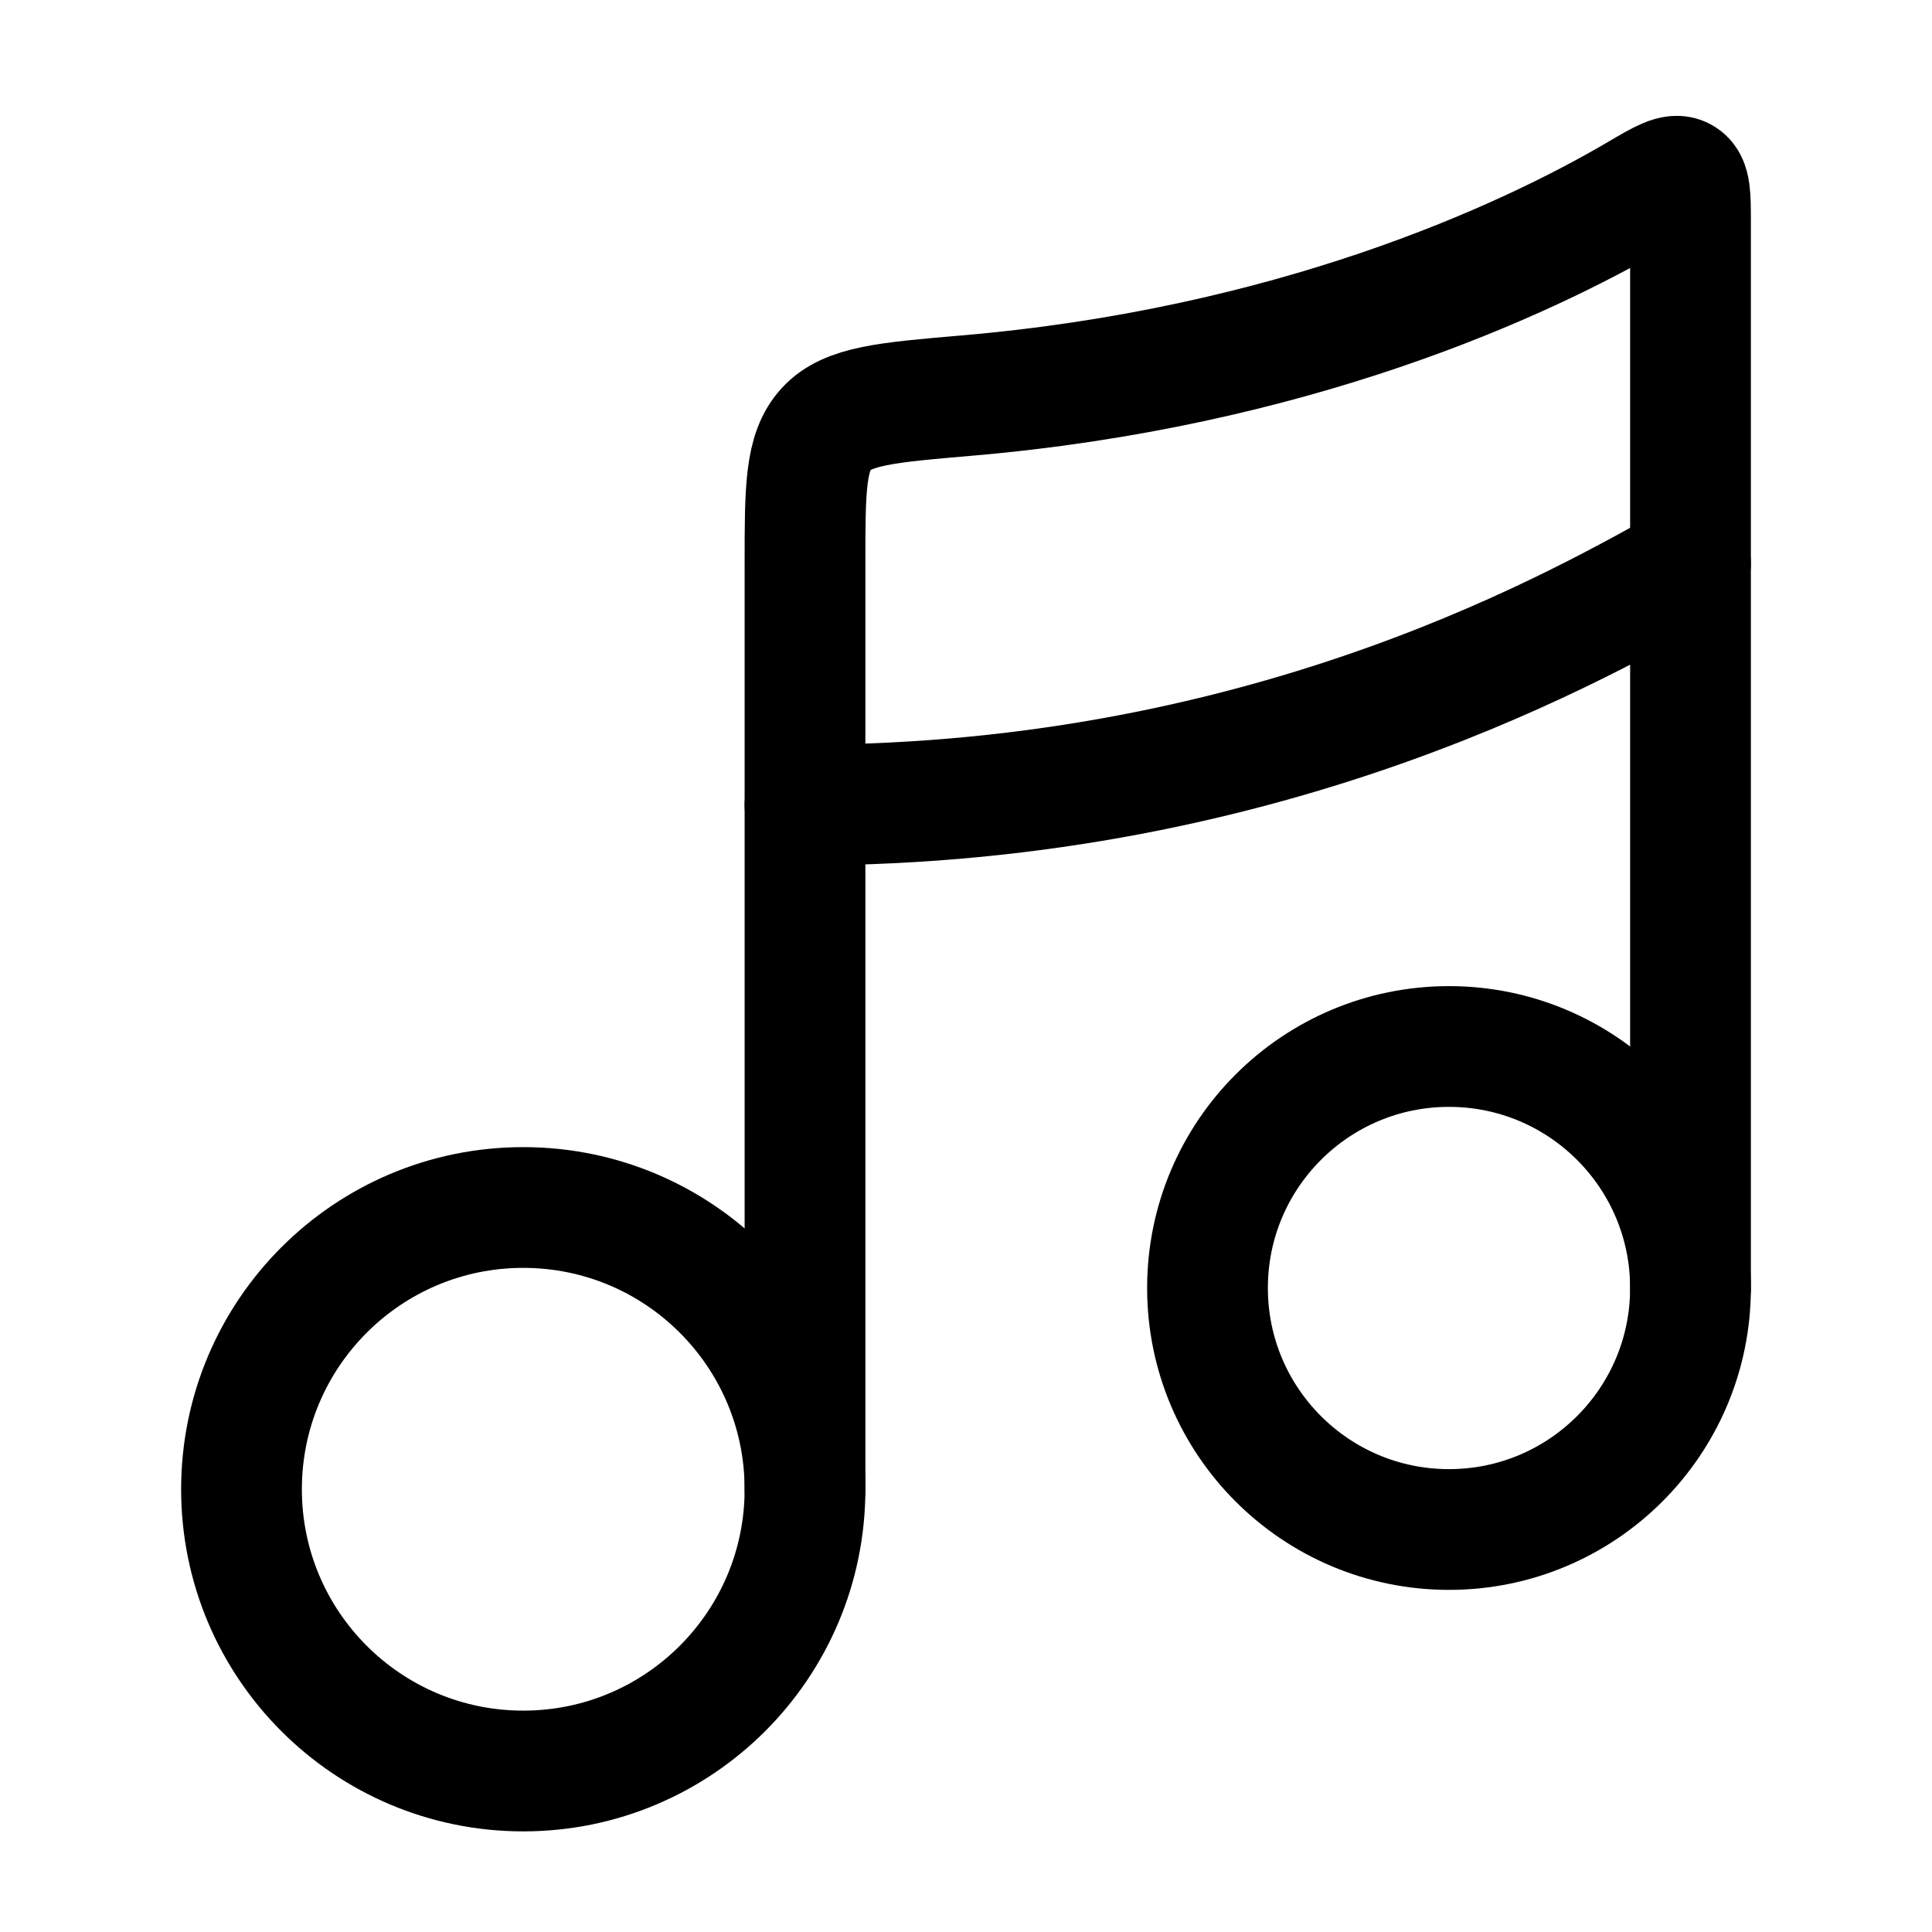
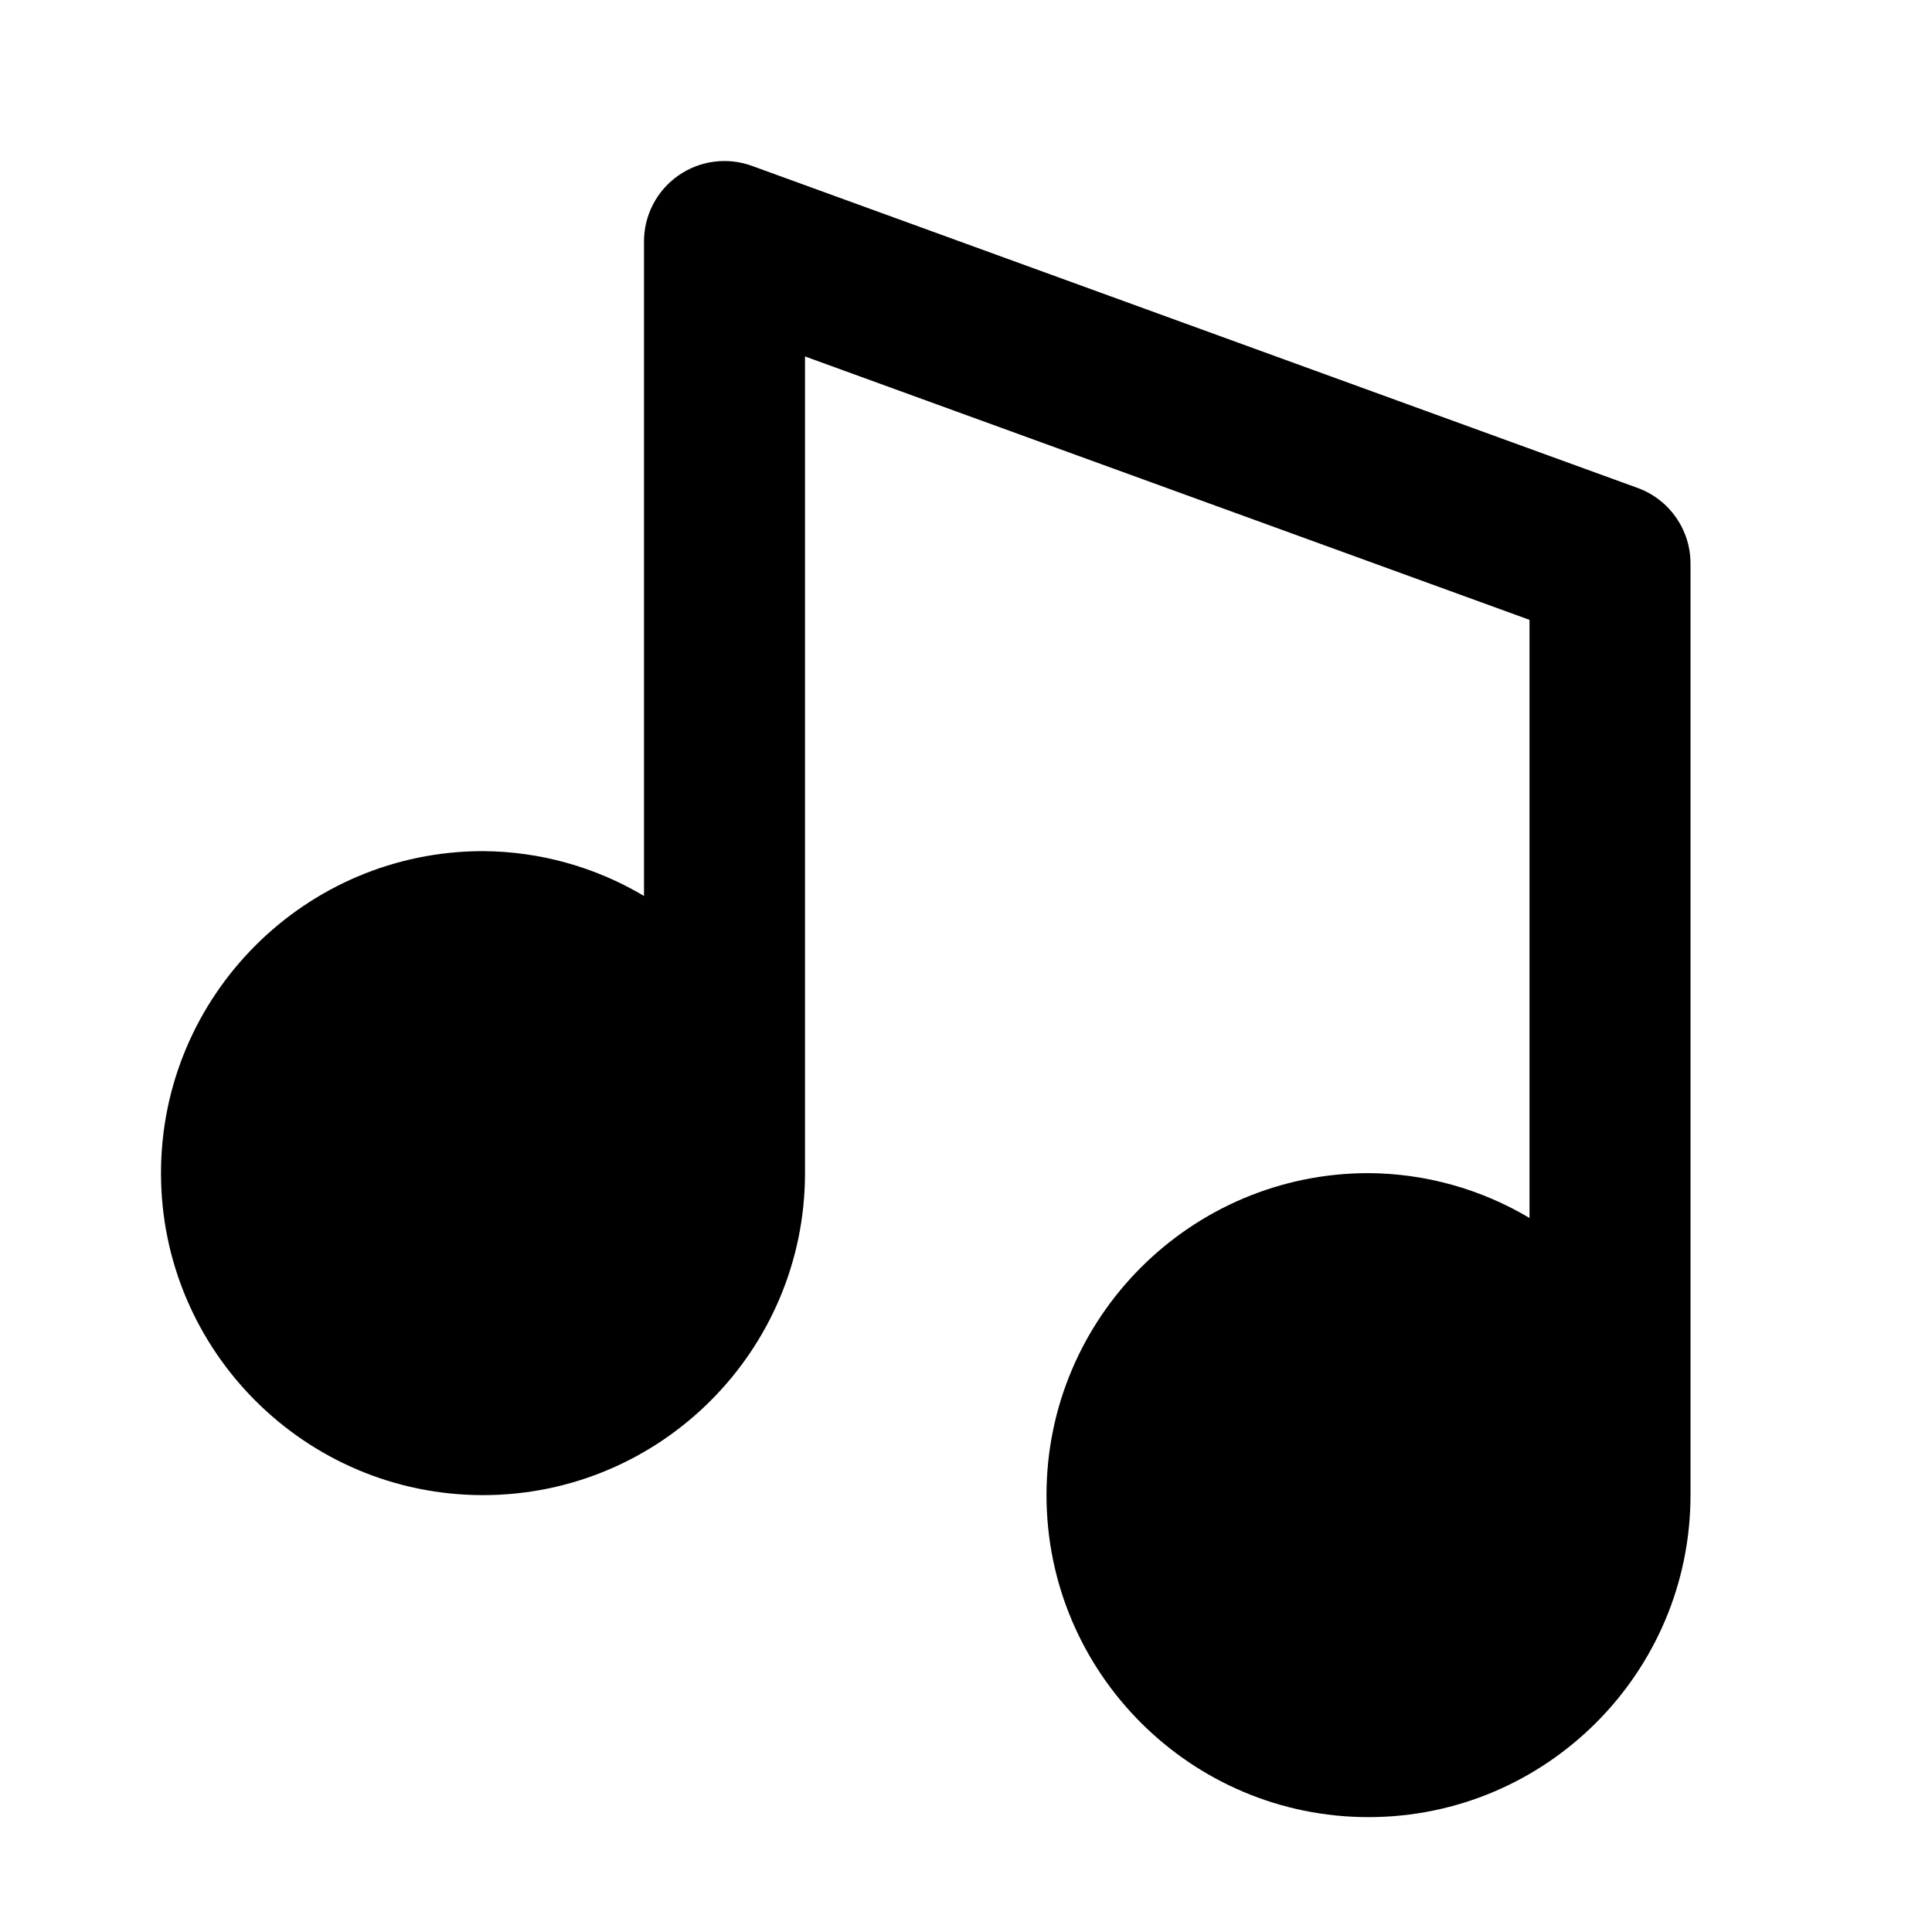
- <svg xmlns="http://www.w3.org/2000/svg" viewBox="0 0 24 24" width="24" height="24" color="#000000" fill="none">
-   <circle cx="6.5" cy="18.5" r="3.5" stroke="currentColor" stroke-width="1.5" />
-   <circle cx="18" cy="16" r="3" stroke="currentColor" stroke-width="1.5" />
-   <path d="M10 18.5L10 7C10 6.077 10 5.615 10.264 5.328C10.527 5.041 11.018 4.999 11.999 4.915C16.022 4.572 18.909 3.26 20.355 2.41C20.651 2.236 20.799 2.149 20.899 2.207C21 2.264 21 2.432 21 2.766V16" stroke="currentColor" stroke-width="1.5" stroke-linecap="round" stroke-linejoin="round" />
-   <path d="M10 10C15.867 10 19.778 7.667 21 7" stroke="currentColor" stroke-width="1.5" stroke-linecap="round" stroke-linejoin="round" />
+ <svg xmlns="http://www.w3.org/2000/svg" width="24" height="24" viewBox="0 0 24 24" style="fill: #000;transform: ;msFilter:;">
+   <path d="M6 18.573c2.206 0 4-1.794 4-4V4.428L19 7.7v7.43a3.953 3.953 0 0 0-2-.557c-2.206 0-4 1.794-4 4s1.794 4 4 4 4-1.794 4-4V7a.998.998 0 0 0-.658-.939l-11-4A.999.999 0 0 0 8 3v8.13a3.953 3.953 0 0 0-2-.557c-2.206 0-4 1.794-4 4s1.794 4 4 4z" />
</svg>
